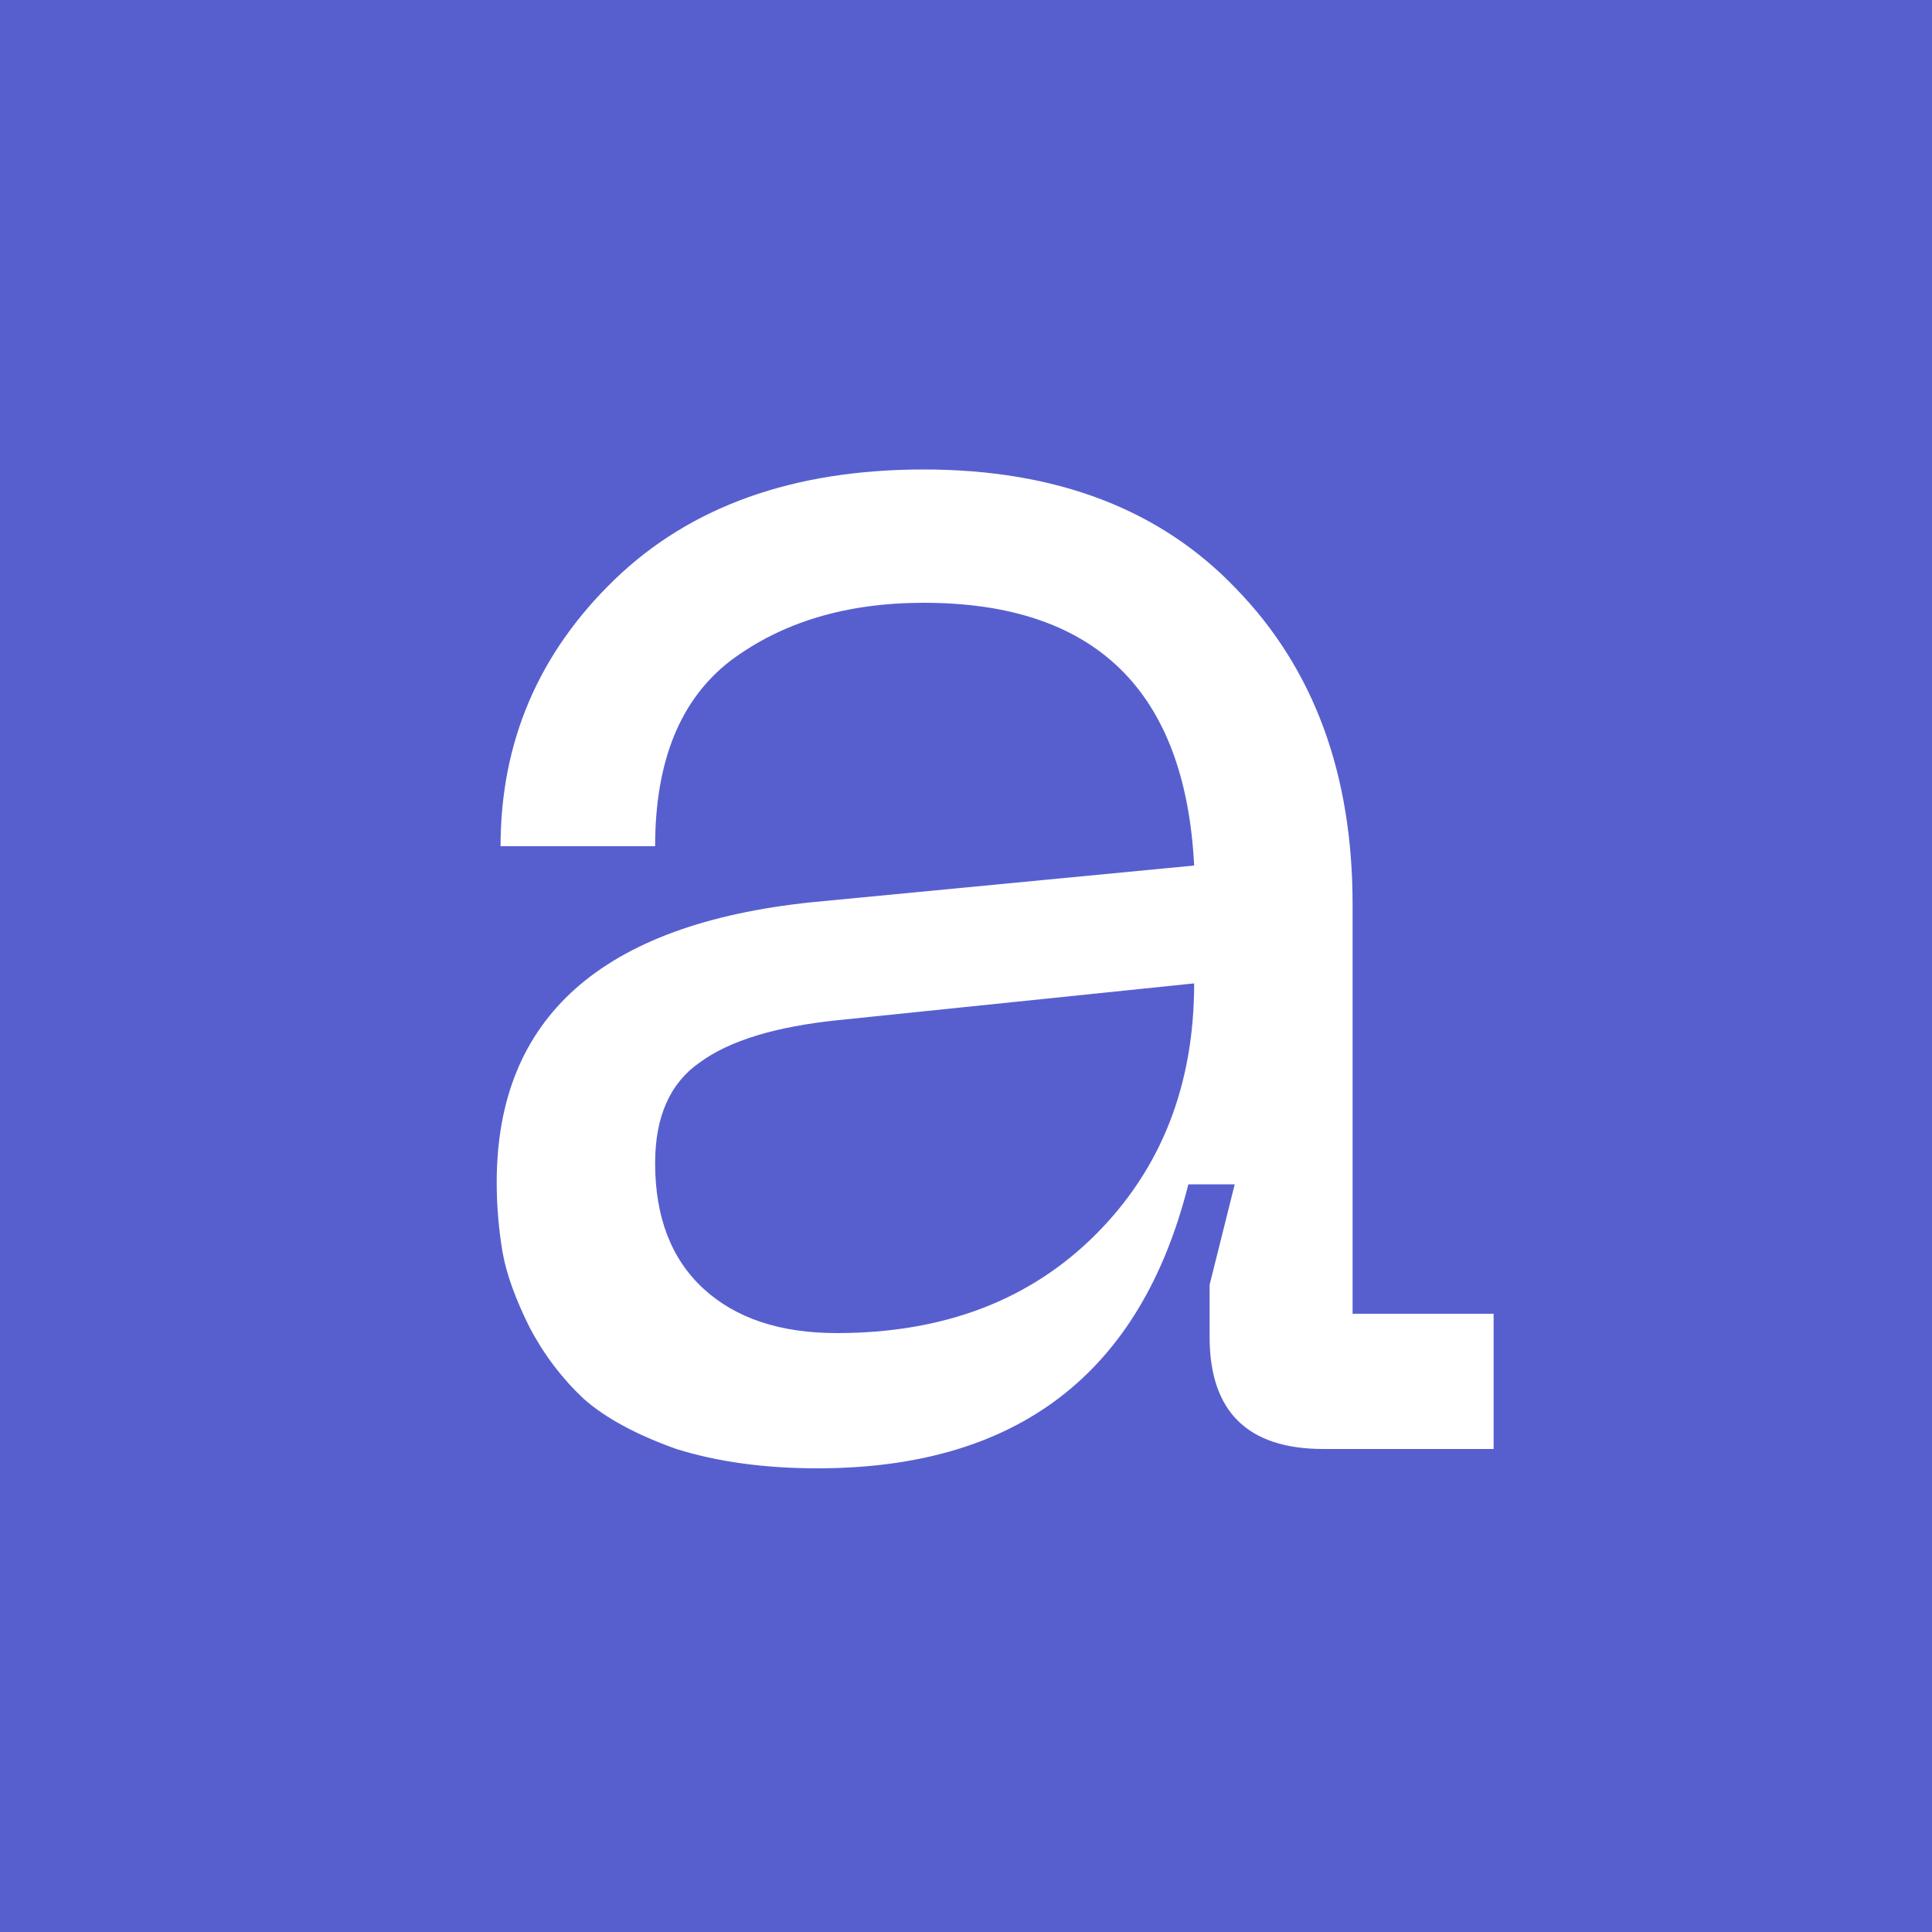
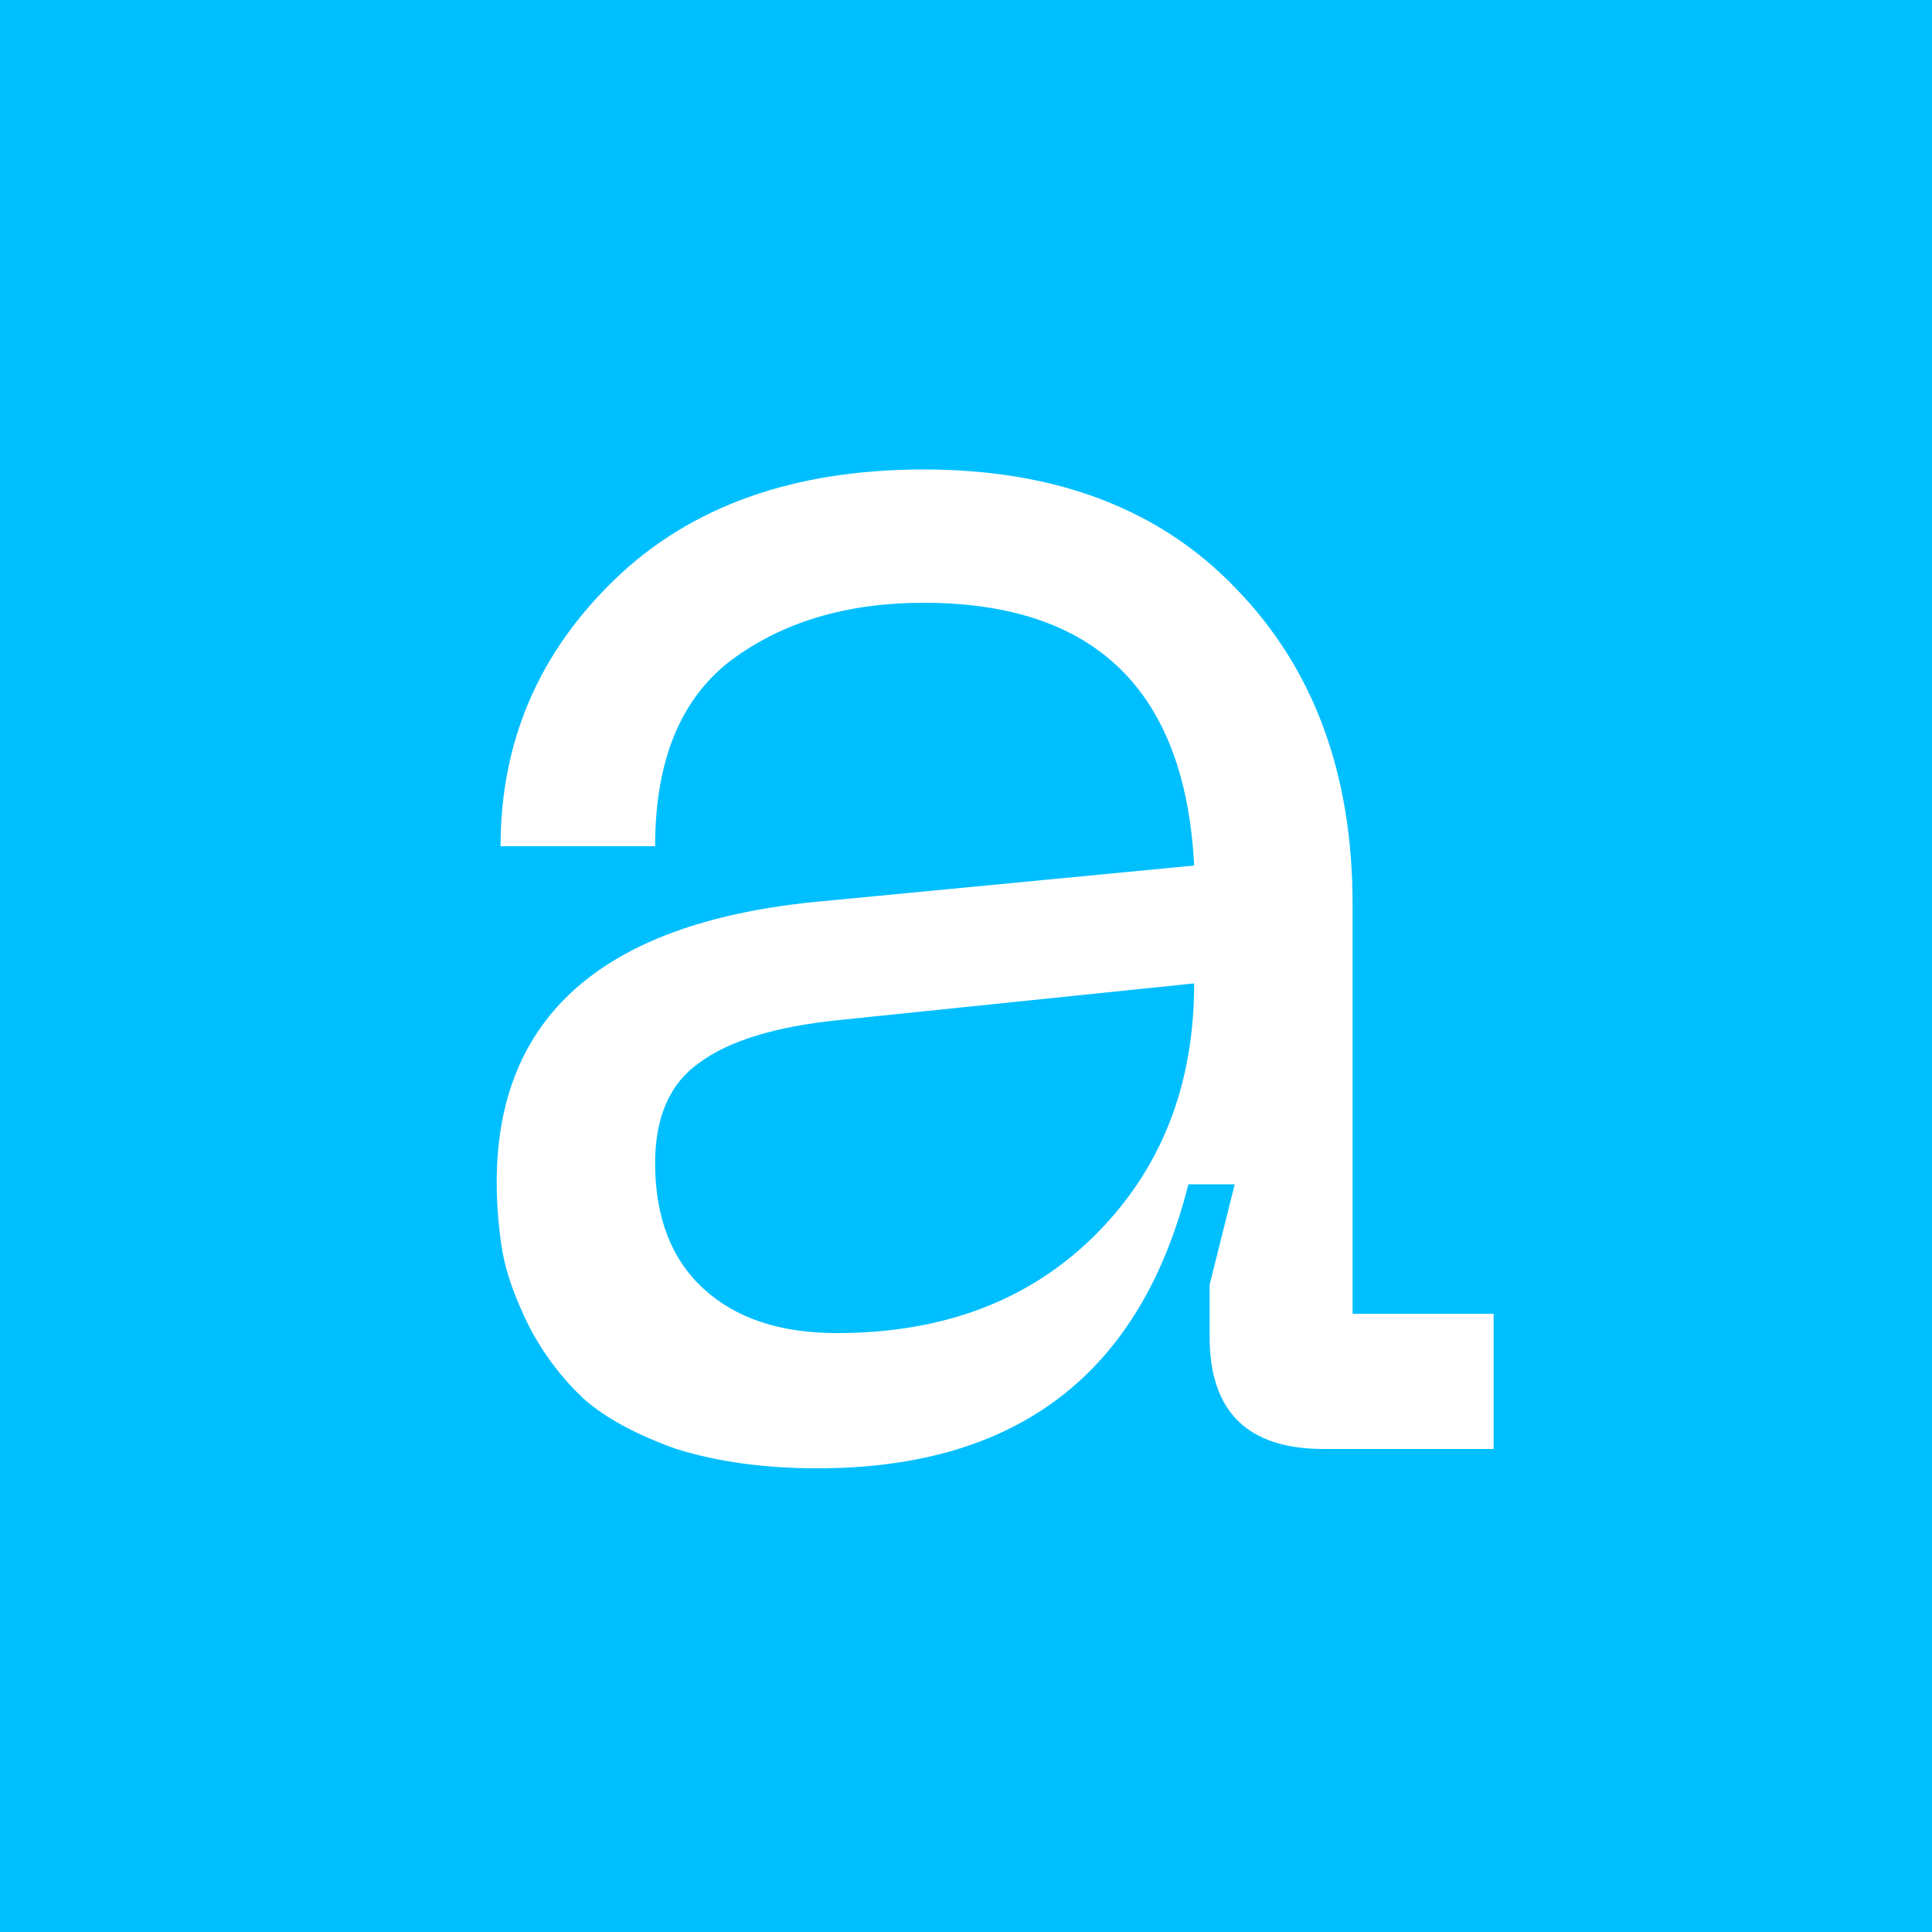
<svg xmlns="http://www.w3.org/2000/svg" width="32" height="32" viewBox="0 0 32 32" fill="none">
-   <rect width="32" height="32" fill="#575FCF" />
-   <path d="M8.227 19.584C8.227 16.853 9.966 15.307 13.443 14.944L19.779 14.336C19.63 11.435 18.137 9.984 15.299 9.984C14.019 9.984 12.953 10.304 12.099 10.944C11.267 11.584 10.851 12.608 10.851 14.016H8.291C8.291 12.288 8.921 10.816 10.179 9.6C11.438 8.384 13.145 7.776 15.299 7.776C17.497 7.776 19.225 8.437 20.483 9.76C21.763 11.083 22.403 12.821 22.403 14.976V21.76H24.739V24H21.923C20.665 24 20.035 23.381 20.035 22.144V21.28L20.451 19.616H19.683C18.894 22.752 16.846 24.32 13.539 24.32C12.665 24.32 11.886 24.213 11.203 24C10.542 23.765 10.03 23.488 9.667 23.168C9.305 22.827 9.006 22.432 8.771 21.984C8.537 21.515 8.387 21.099 8.323 20.736C8.259 20.352 8.227 19.968 8.227 19.584ZM10.851 19.264C10.851 20.16 11.118 20.853 11.651 21.344C12.185 21.835 12.921 22.08 13.859 22.08C15.63 22.08 17.059 21.536 18.147 20.448C19.235 19.36 19.779 17.973 19.779 16.288L13.891 16.896C12.846 17.003 12.078 17.237 11.587 17.6C11.097 17.941 10.851 18.496 10.851 19.264Z" fill="white" />
+   <g clip-path="url(#clip0_1_2)">
+     <path d="M32 0H0V32H32V0Z" fill="#00BFFF" />
+     <path d="M8.227 19.584C8.227 16.853 9.966 15.307 13.443 14.944L19.779 14.336C19.63 11.435 18.137 9.984 15.299 9.984C14.019 9.984 12.953 10.304 12.099 10.944C11.267 11.584 10.851 12.608 10.851 14.016H8.291C8.291 12.288 8.921 10.816 10.179 9.6C11.438 8.384 13.145 7.776 15.299 7.776C17.497 7.776 19.225 8.437 20.483 9.76C21.763 11.083 22.403 12.821 22.403 14.976V21.76H24.739V24H21.923C20.665 24 20.035 23.381 20.035 22.144V21.28L20.451 19.616H19.683C18.894 22.752 16.846 24.32 13.539 24.32C12.665 24.32 11.886 24.213 11.203 24C10.542 23.765 10.03 23.488 9.667 23.168C9.305 22.827 9.006 22.432 8.771 21.984C8.537 21.515 8.387 21.099 8.323 20.736C8.259 20.352 8.227 19.968 8.227 19.584ZM10.851 19.264C10.851 20.16 11.118 20.853 11.651 21.344C12.185 21.835 12.921 22.08 13.859 22.08C15.63 22.08 17.059 21.536 18.147 20.448C19.235 19.36 19.779 17.973 19.779 16.288L13.891 16.896C12.846 17.003 12.078 17.237 11.587 17.6C11.097 17.941 10.851 18.496 10.851 19.264Z" fill="white" />
+   </g>
+   <defs>
+     <clipPath id="clip0_1_2">
+       <rect width="32" height="32" fill="white" />
+     </clipPath>
+   </defs>
</svg>
